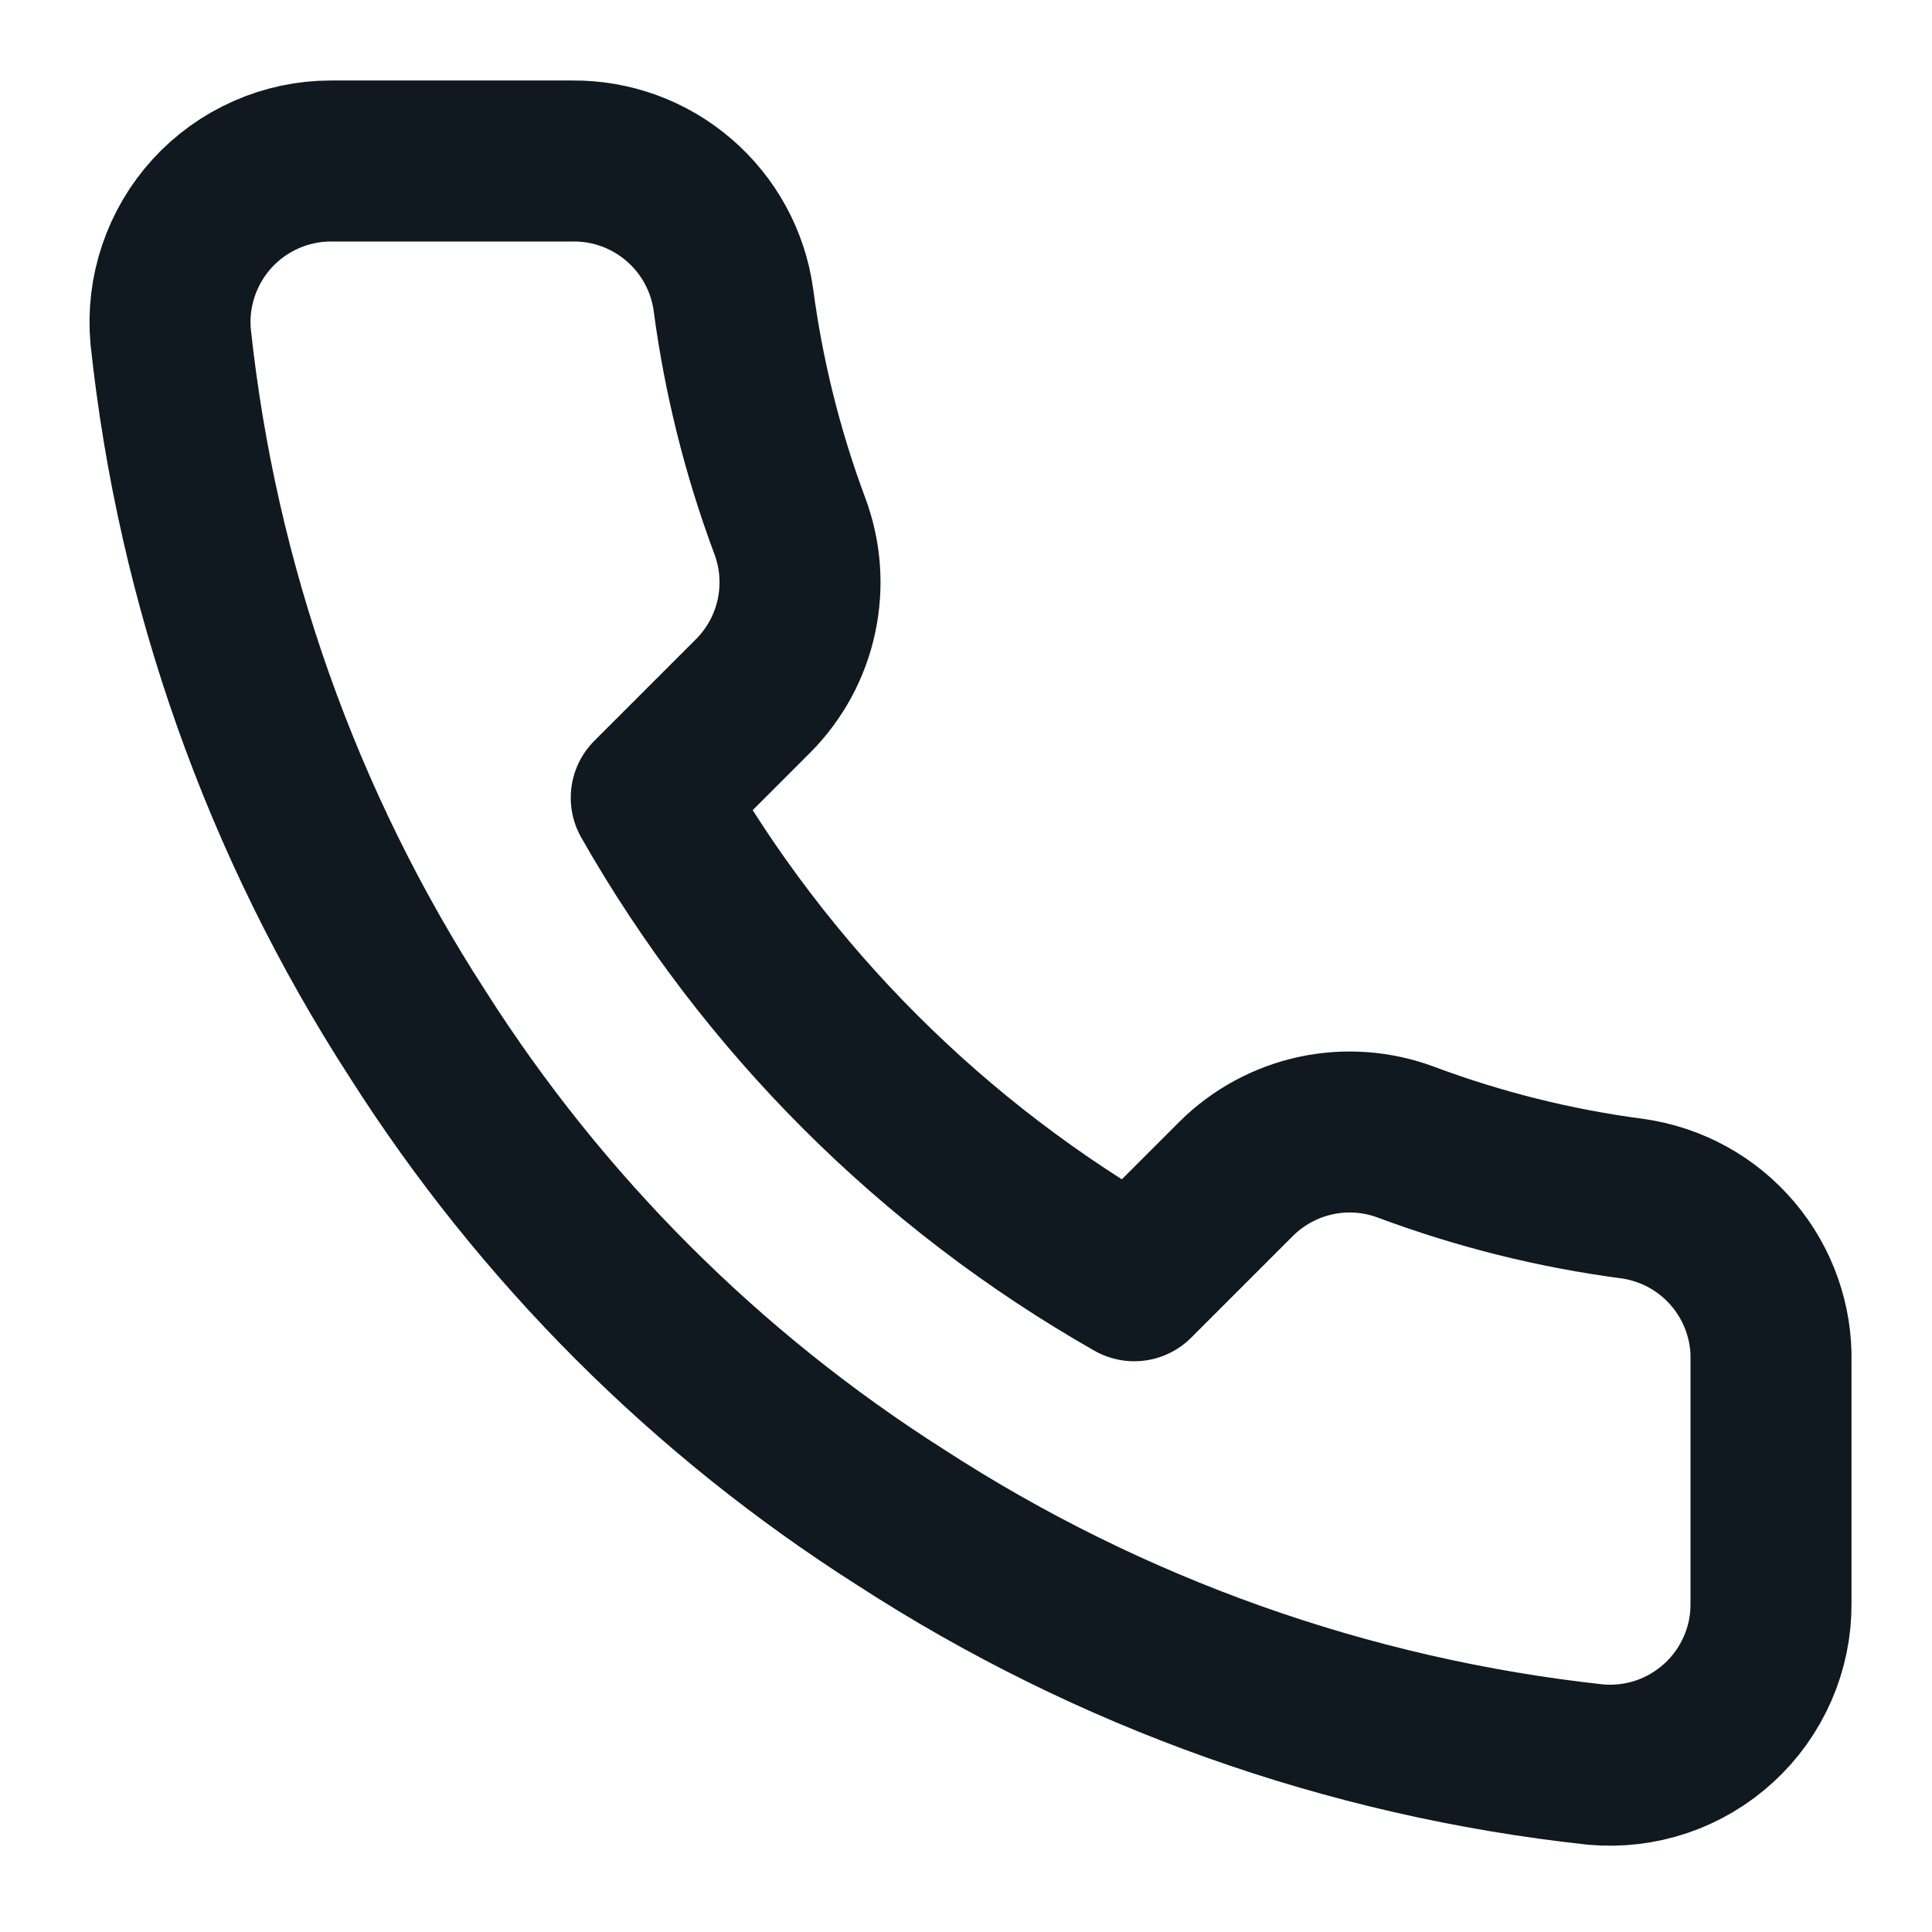
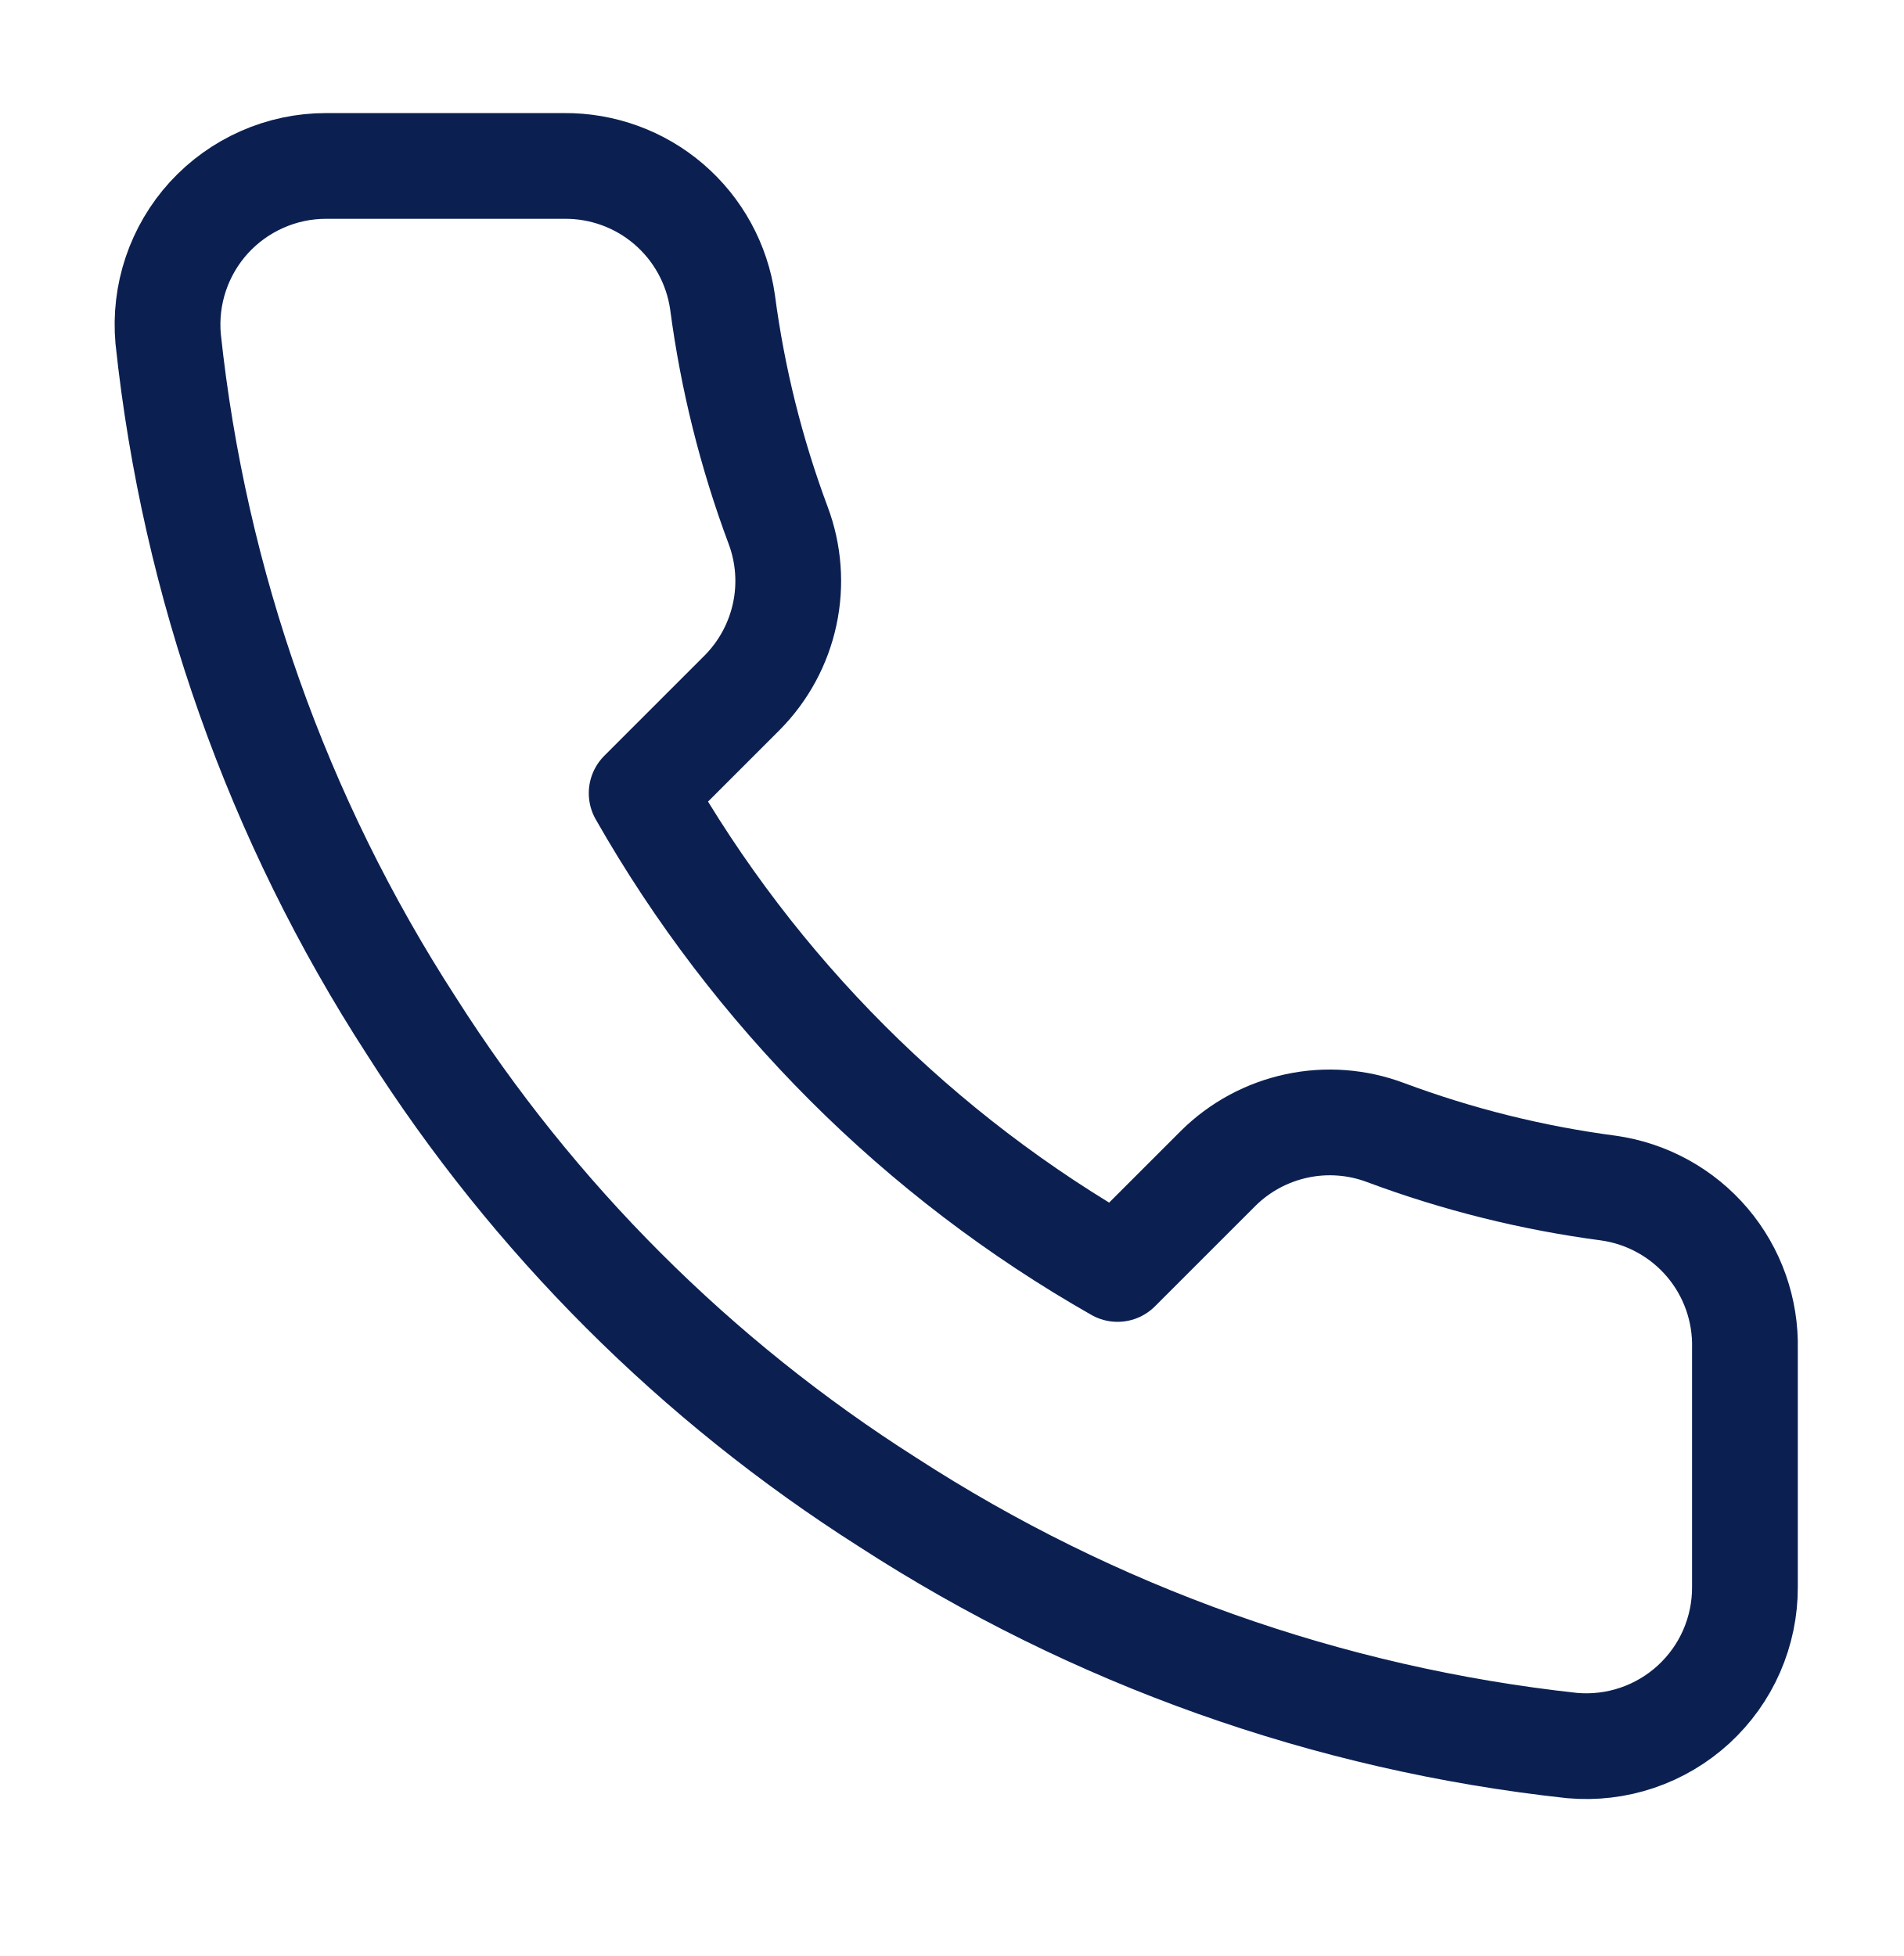
- <svg xmlns="http://www.w3.org/2000/svg" width="24" height="24" viewBox="0 0 24 24" fill="none">
-   <path d="M22 16.92V19.92C22.002 20.199 21.945 20.474 21.833 20.729C21.721 20.985 21.558 21.214 21.352 21.402C21.147 21.59 20.905 21.734 20.641 21.823C20.377 21.912 20.098 21.945 19.82 21.92C16.743 21.586 13.787 20.534 11.19 18.85C8.774 17.315 6.726 15.266 5.19 12.85C3.5 10.241 2.449 7.271 2.12 4.18C2.095 3.904 2.128 3.625 2.217 3.362C2.306 3.099 2.448 2.857 2.635 2.652C2.822 2.447 3.05 2.283 3.304 2.171C3.558 2.058 3.833 2 4.11 2H7.11C7.596 1.995 8.066 2.167 8.434 2.484C8.802 2.8 9.043 3.24 9.11 3.72C9.237 4.68 9.472 5.623 9.81 6.53C9.945 6.888 9.974 7.277 9.894 7.651C9.815 8.025 9.629 8.368 9.36 8.64L8.09 9.91C9.514 12.414 11.587 14.486 14.09 15.91L15.36 14.64C15.632 14.371 15.976 14.186 16.349 14.106C16.724 14.026 17.113 14.056 17.47 14.19C18.378 14.529 19.32 14.764 20.28 14.89C20.766 14.959 21.21 15.203 21.527 15.578C21.844 15.952 22.013 16.43 22 16.92Z" stroke="#101820" stroke-width="2" stroke-linecap="round" stroke-linejoin="round" />
+ <svg xmlns="http://www.w3.org/2000/svg" width="36" height="37" viewBox="0 0 36 37" fill="none">
+   <path d="M33 25.519V30.019C33.002 30.437 32.916 30.85 32.749 31.233C32.582 31.616 32.336 31.959 32.028 32.242C31.72 32.524 31.357 32.739 30.961 32.873C30.566 33.007 30.146 33.056 29.73 33.019C25.114 32.517 20.681 30.94 16.785 28.414C13.161 26.111 10.088 23.038 7.785 19.414C5.25 15.501 3.673 11.045 3.18 6.409C3.143 5.994 3.192 5.576 3.325 5.181C3.458 4.787 3.671 4.424 3.952 4.116C4.233 3.809 4.575 3.563 4.956 3.395C5.337 3.226 5.749 3.139 6.165 3.139H10.665C11.393 3.132 12.099 3.389 12.651 3.864C13.203 4.339 13.563 4.998 13.665 5.719C13.855 7.159 14.207 8.573 14.715 9.934C14.917 10.471 14.961 11.054 14.841 11.615C14.721 12.176 14.443 12.691 14.04 13.099L12.135 15.004C14.271 18.759 17.38 21.869 21.135 24.004L23.04 22.099C23.448 21.695 23.963 21.418 24.524 21.298C25.085 21.178 25.668 21.222 26.205 21.424C27.566 21.932 28.98 22.284 30.42 22.474C31.149 22.577 31.814 22.944 32.29 23.505C32.766 24.067 33.018 24.783 33 25.519Z" stroke="#0B2051" stroke-width="2" stroke-linecap="round" stroke-linejoin="round" />
</svg>
